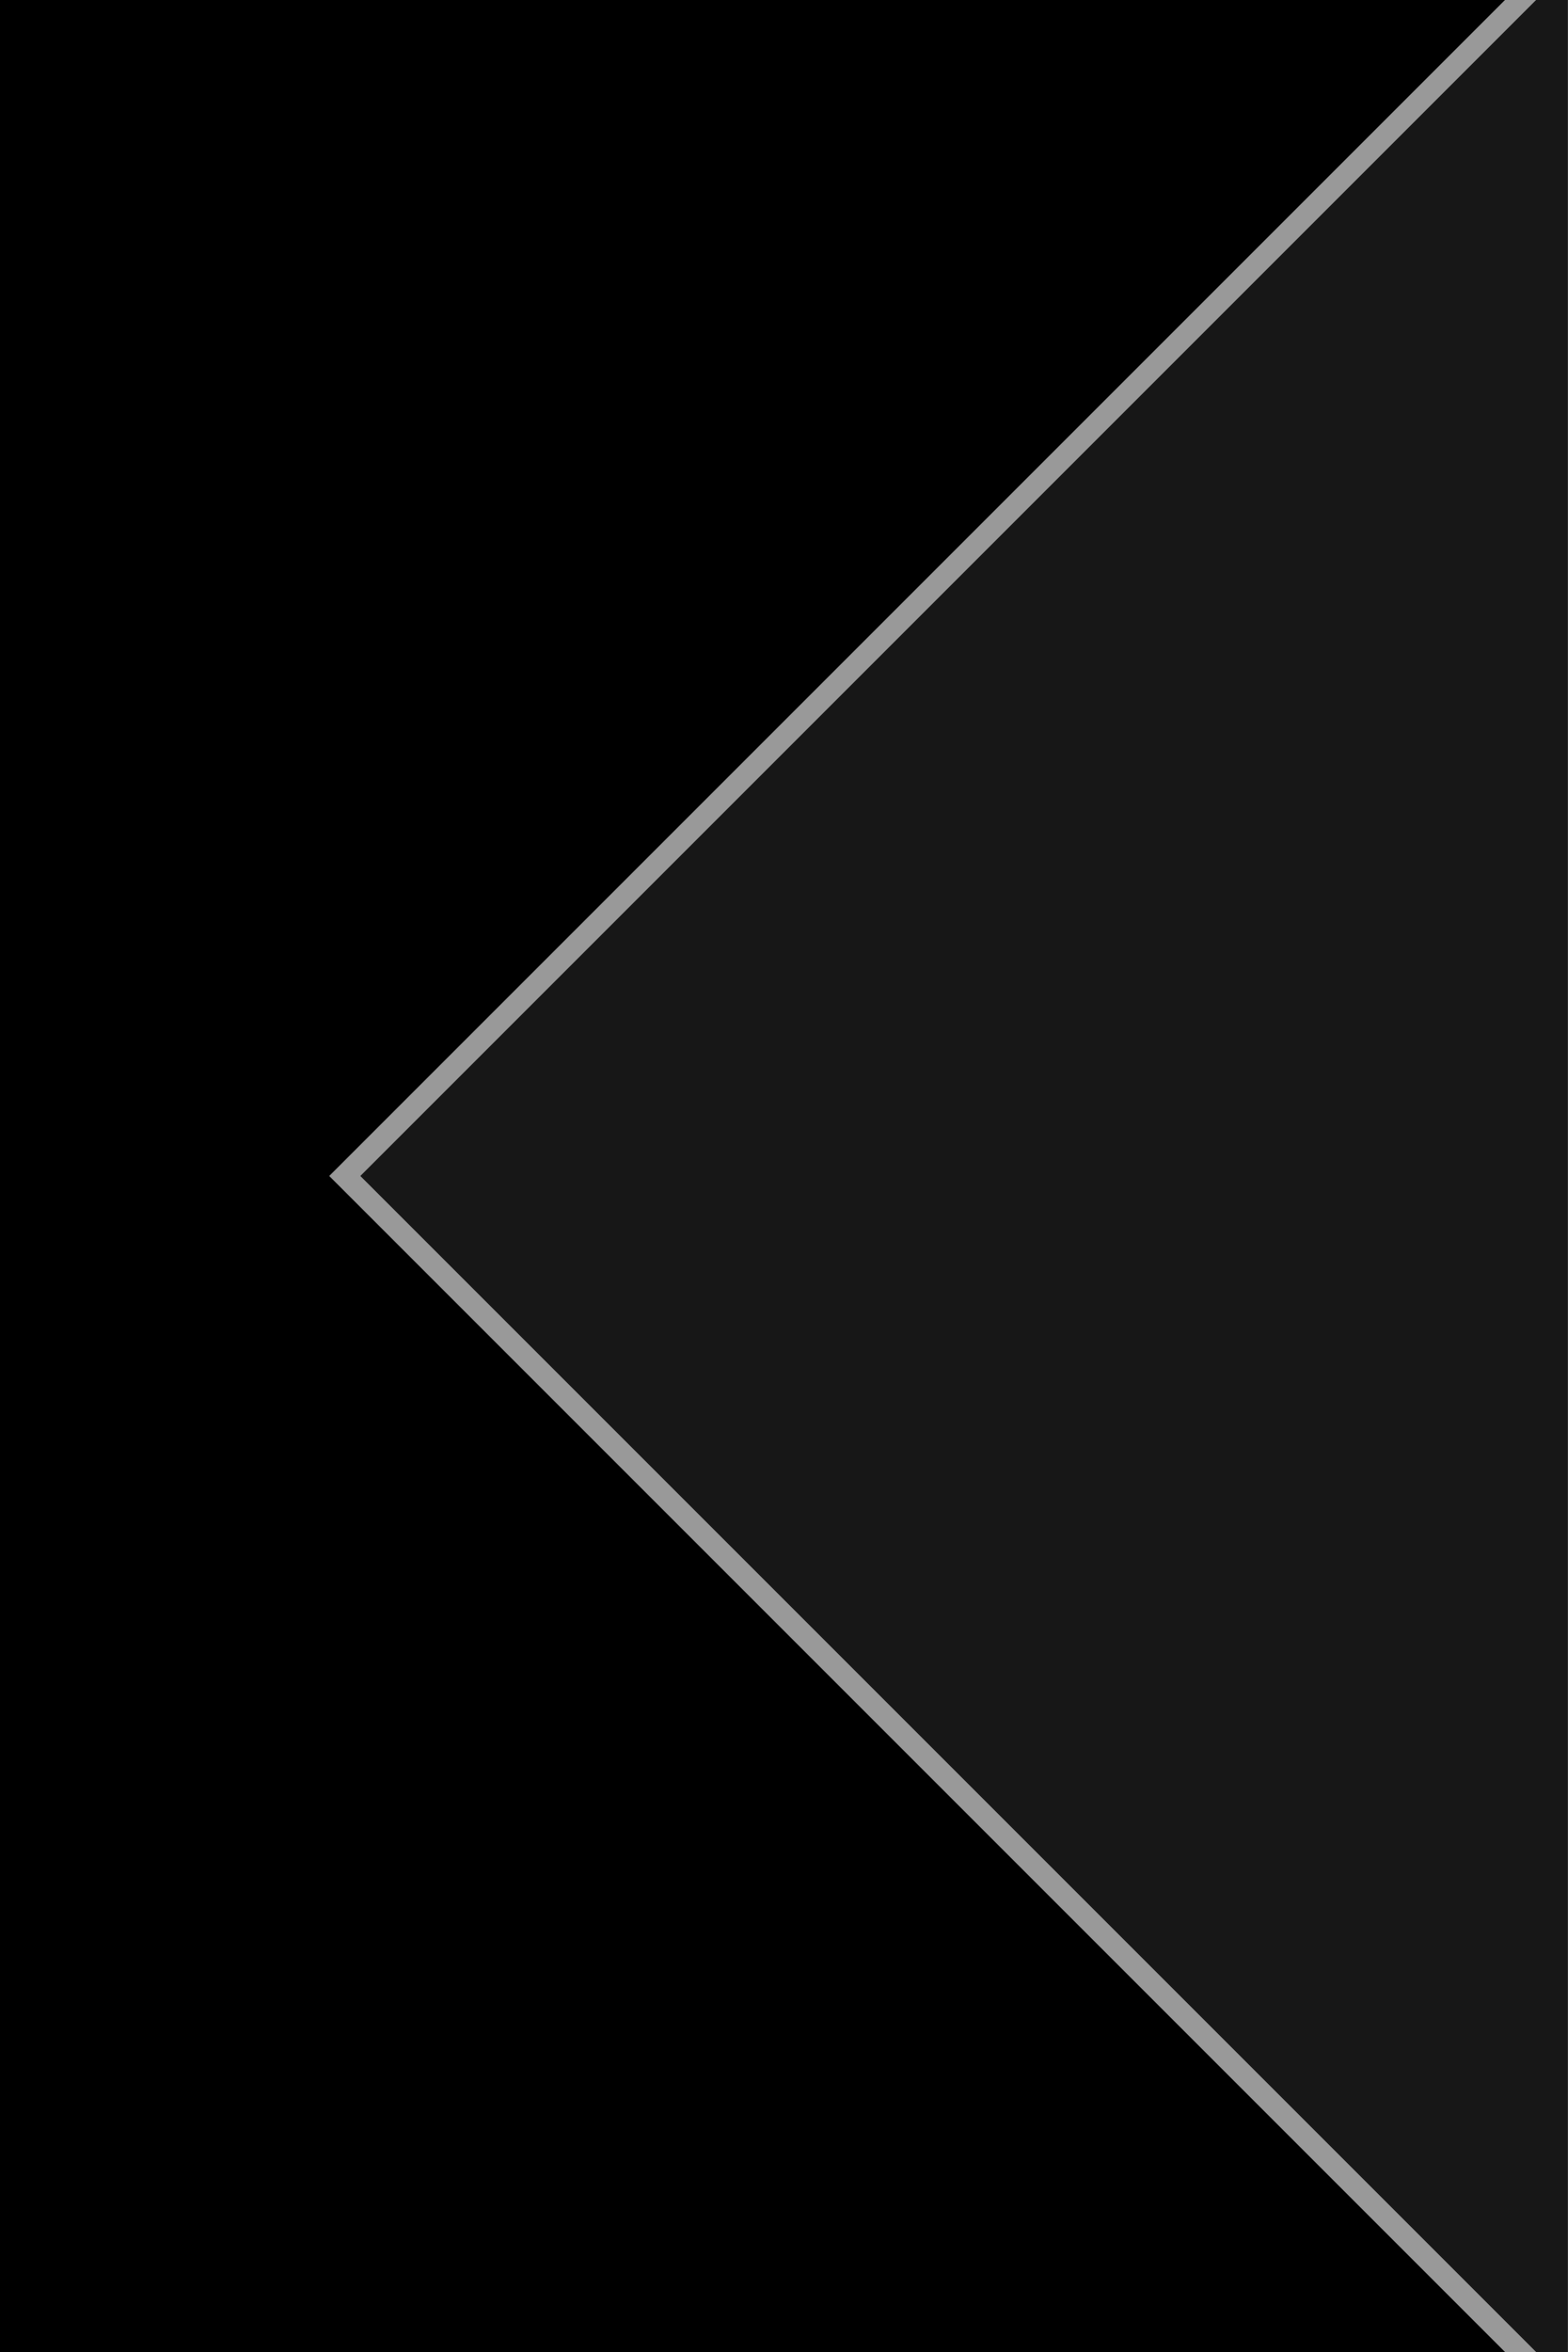
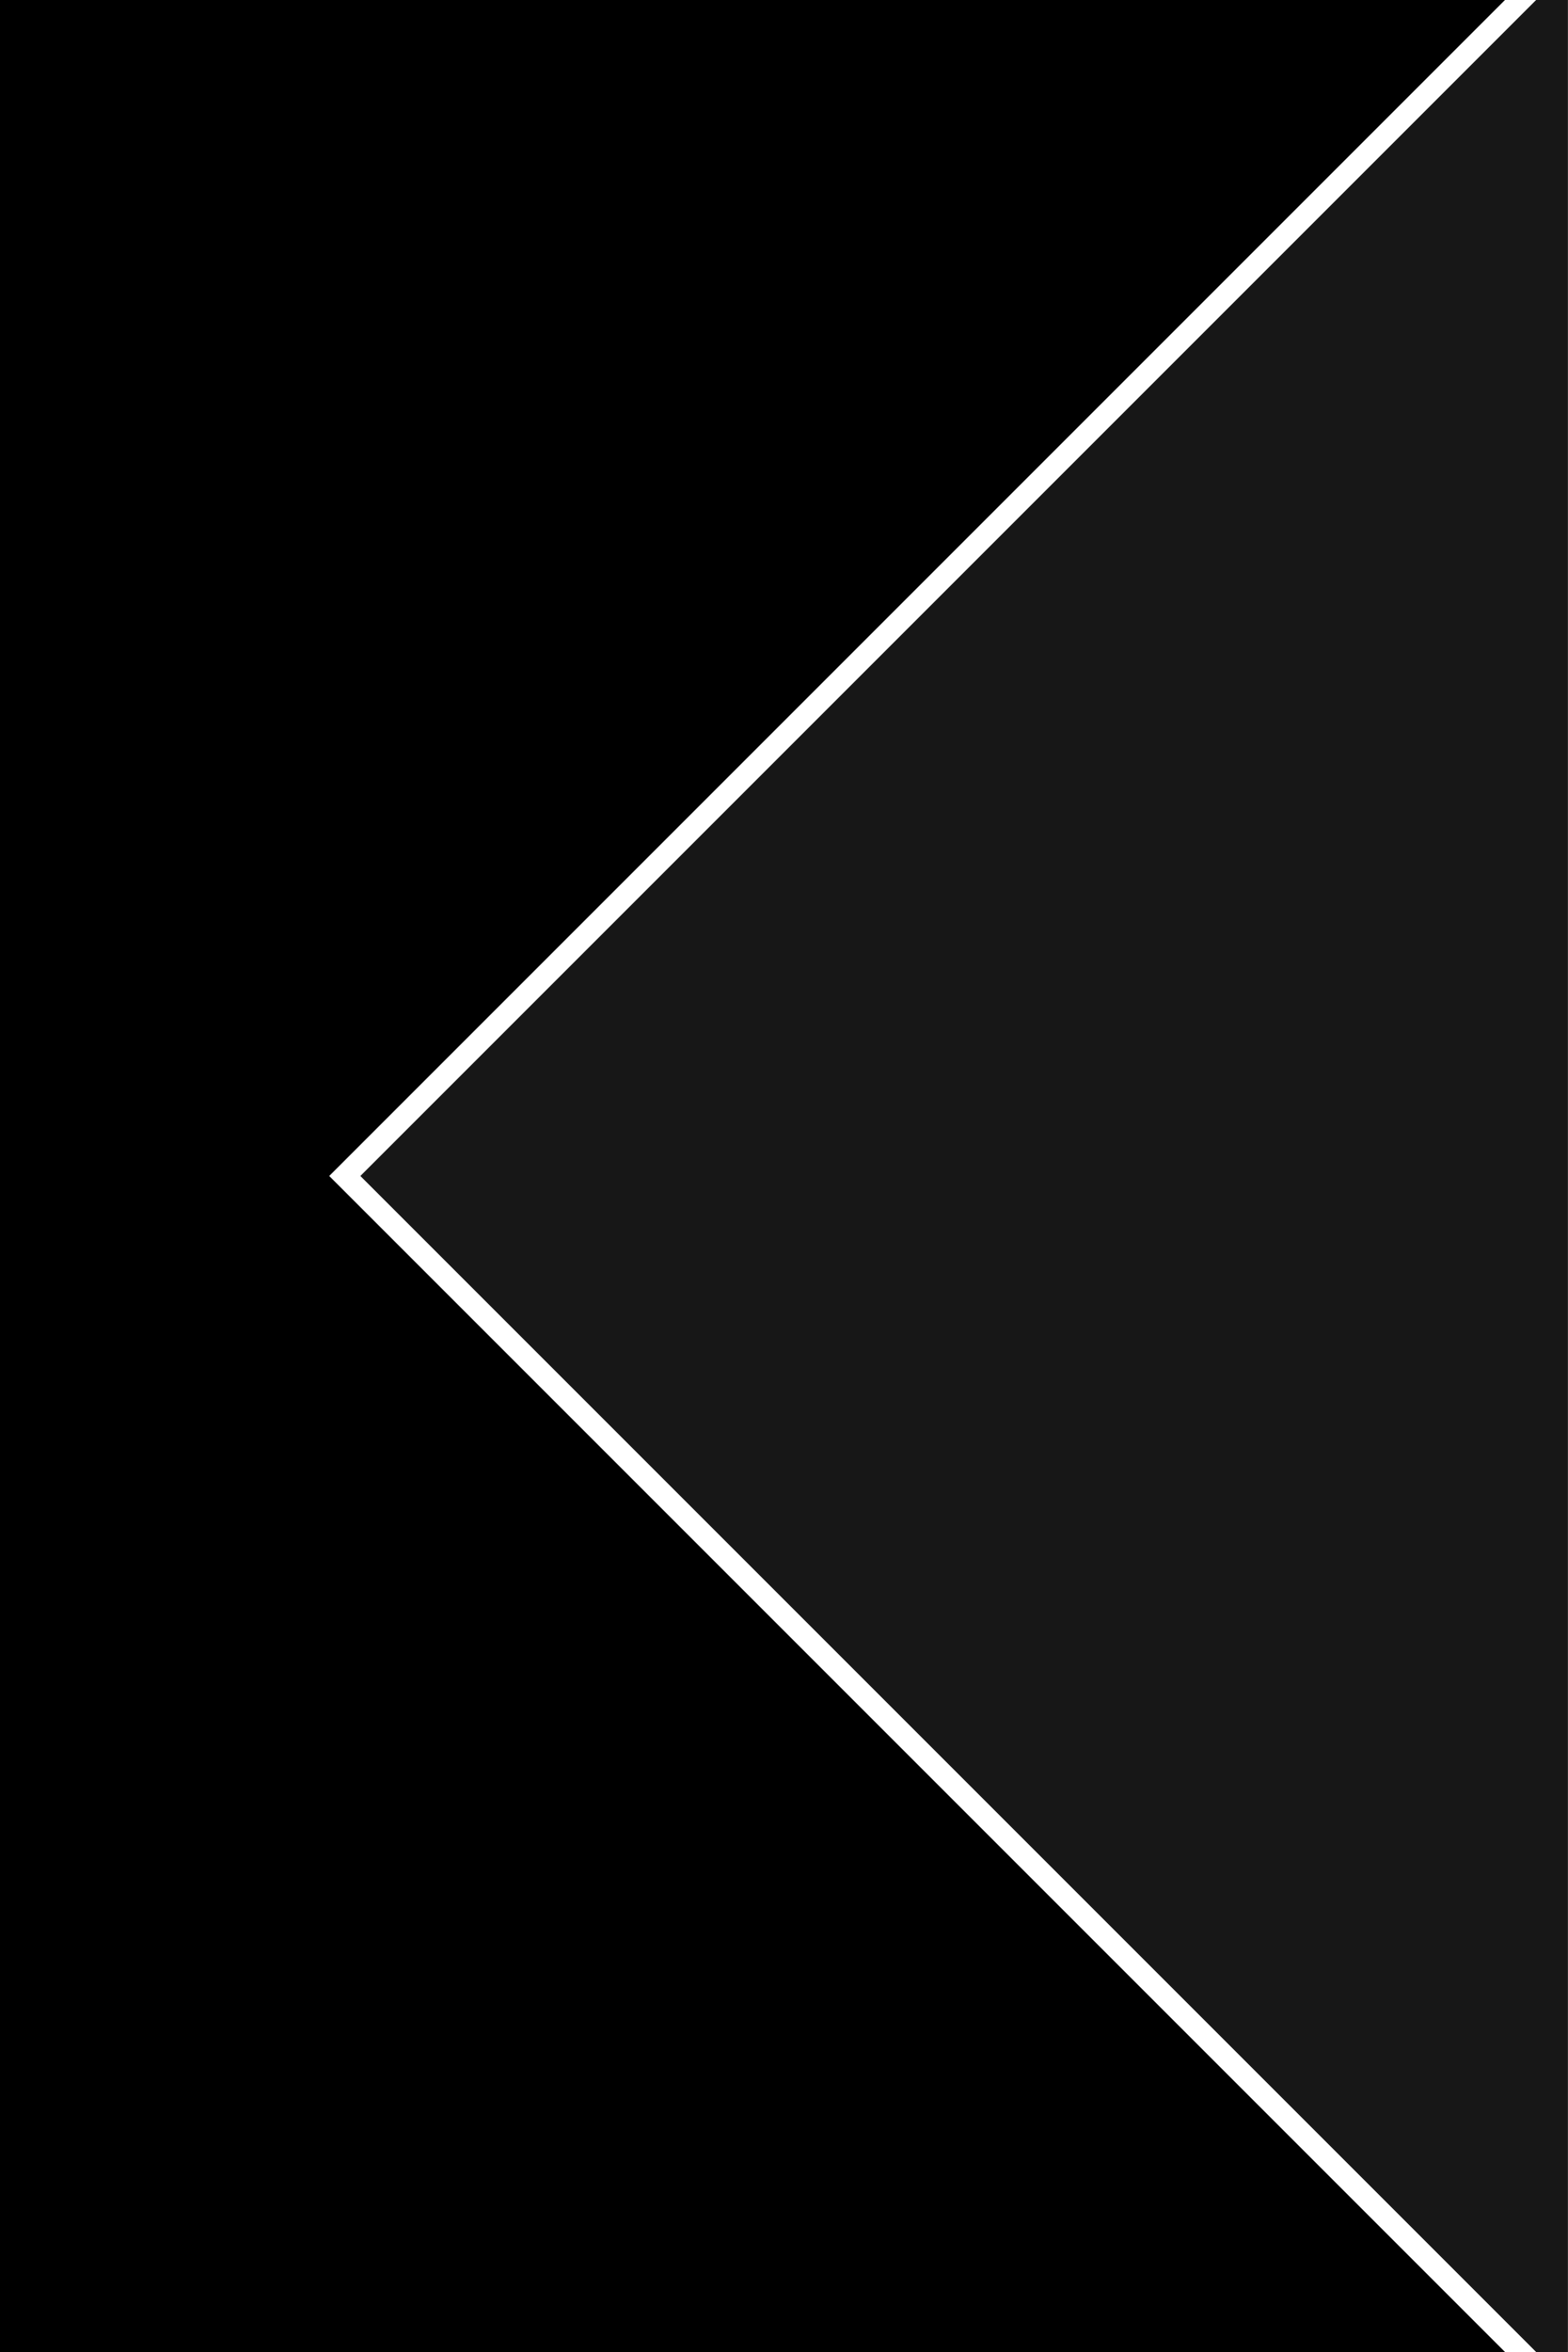
<svg xmlns="http://www.w3.org/2000/svg" width="10" height="15" viewBox="0 0 10 15" version="1.1">
  <polygon points="0,0 10,0 10,15 0,15" style="fill:#000000;" />
-   <polygon points="9.8,0 2.3,7.5 9.8,15 9.6,15 2.1,7.5 9.6,0" style="fill:#999999;" />
+   <polygon points="9.8,0 2.3,7.5 9.8,15 9.6,15 2.1,7.5 9.6,0" style="fill:#ffffff;" />
  <polygon points="10,0 10,15 9.8,15 2.3,7.5 9.8,0" style="fill:#171717;" />
</svg>
